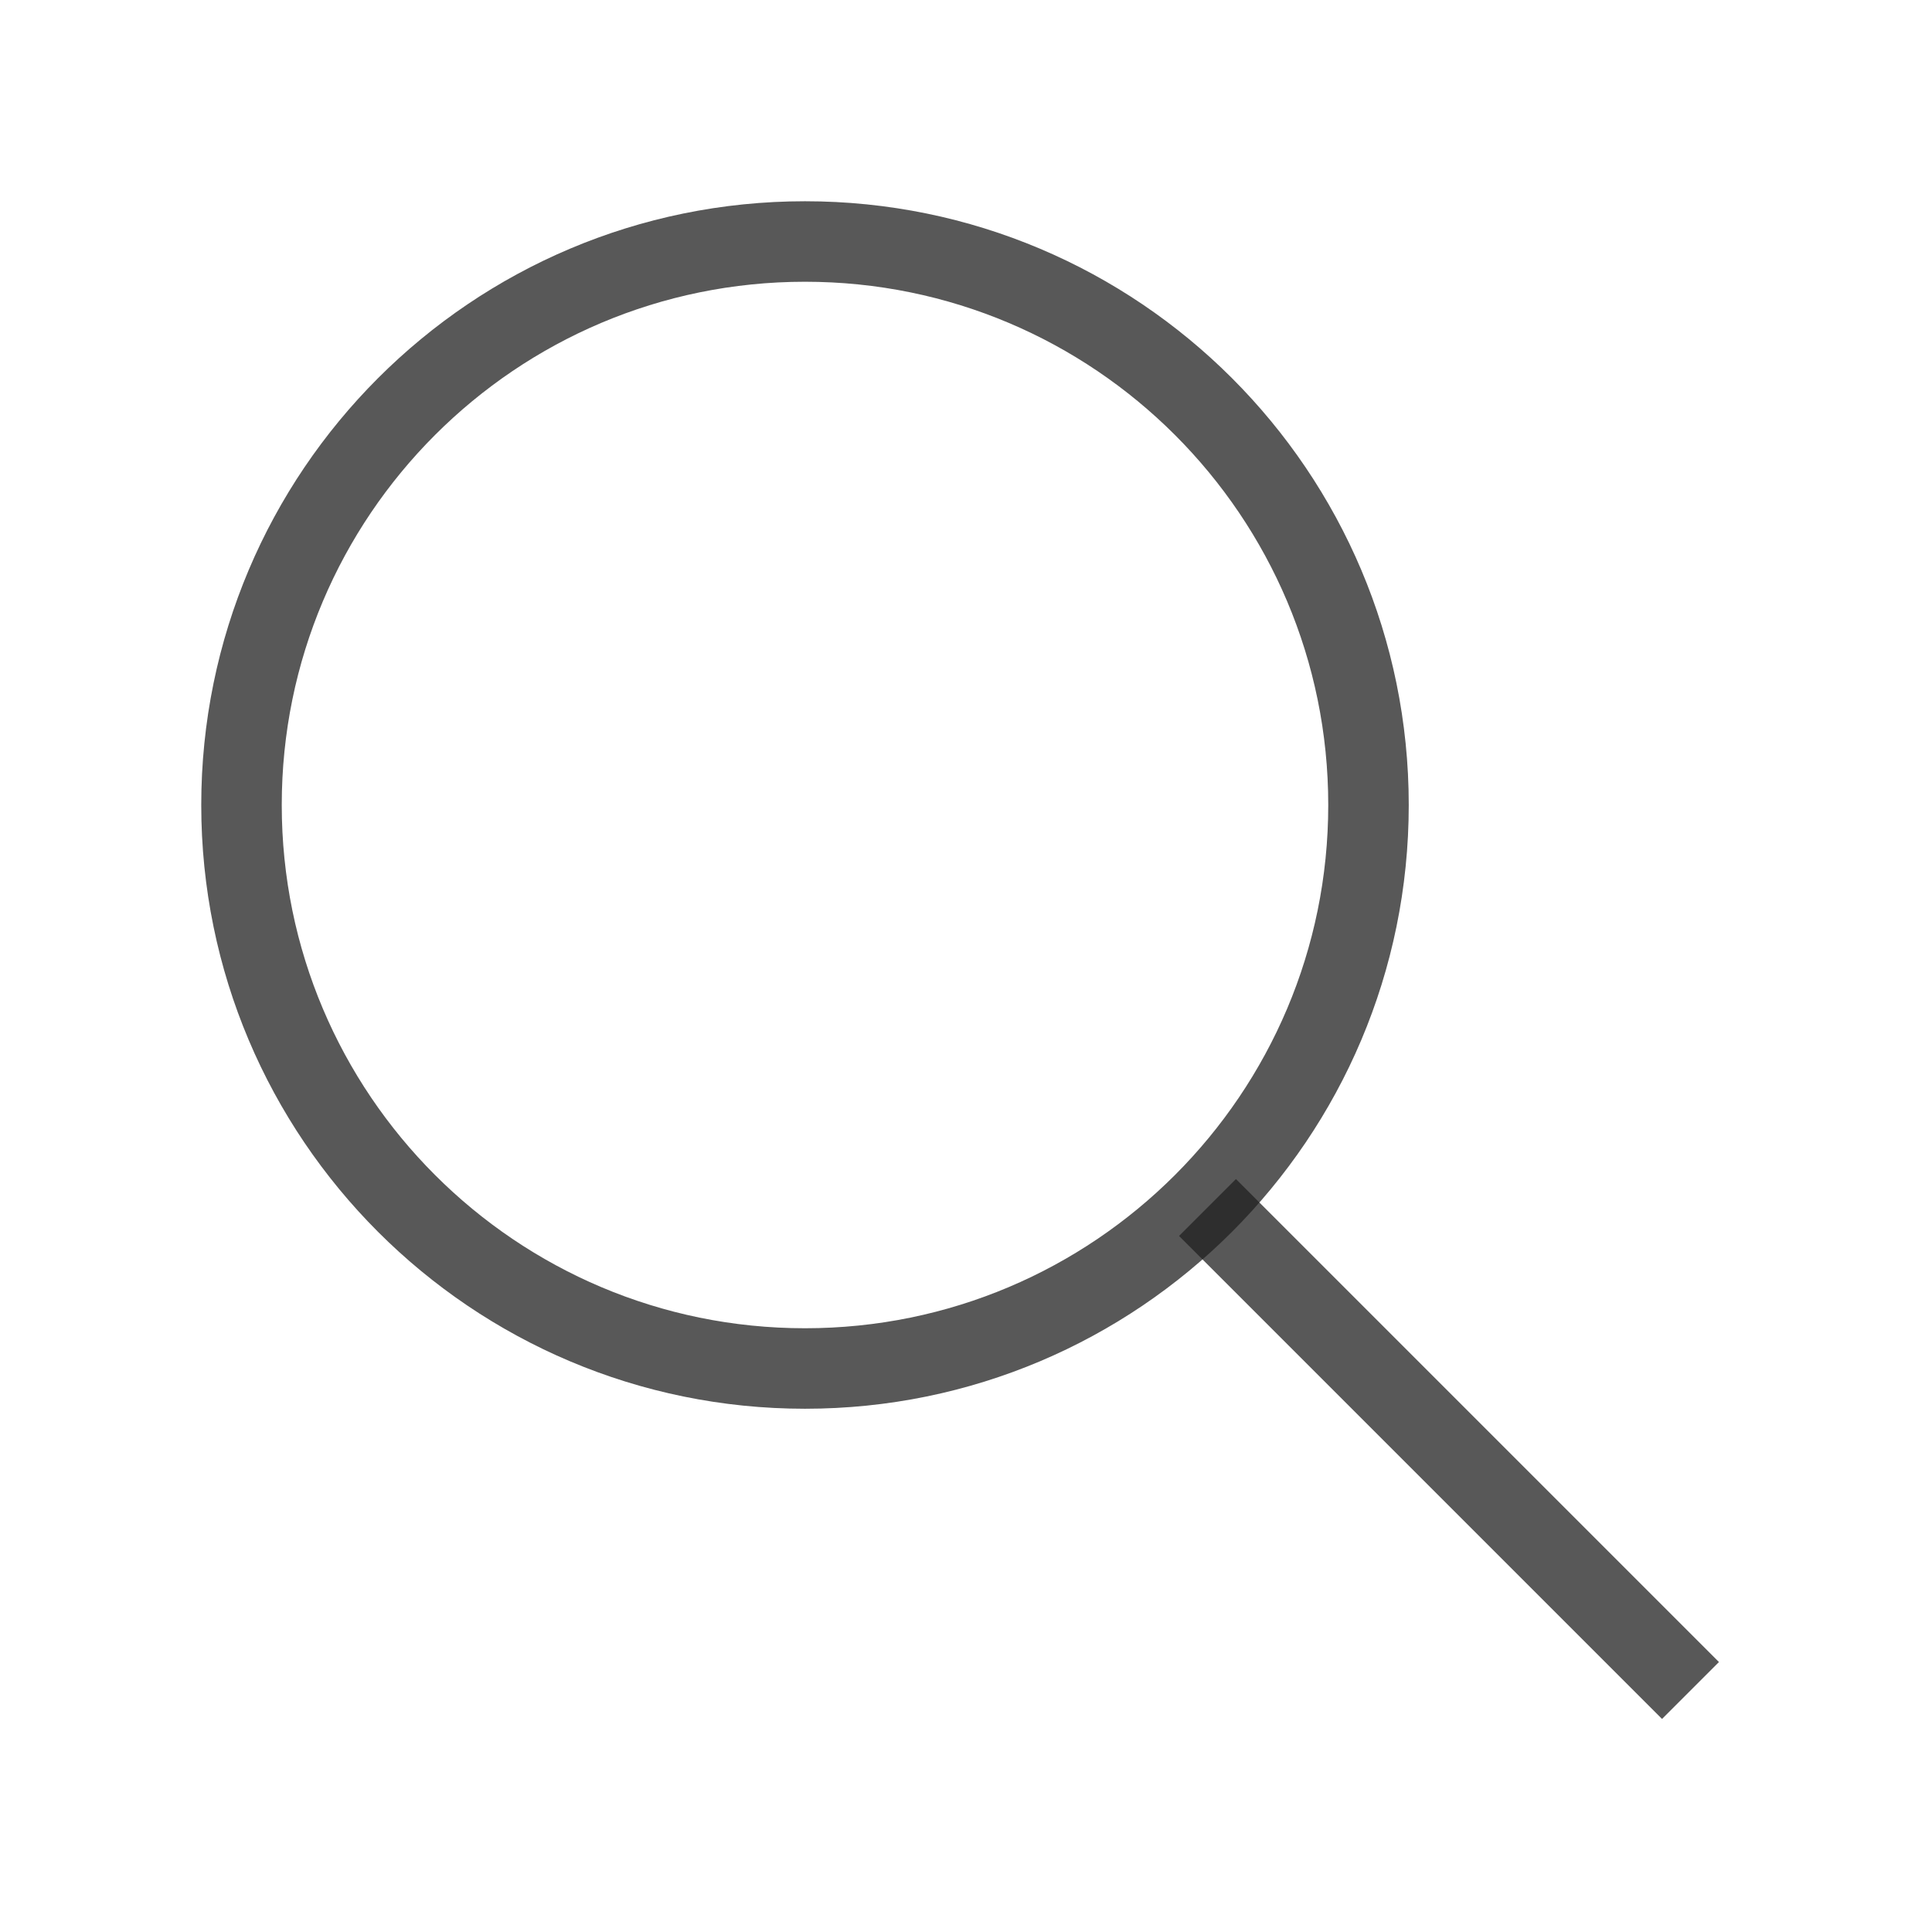
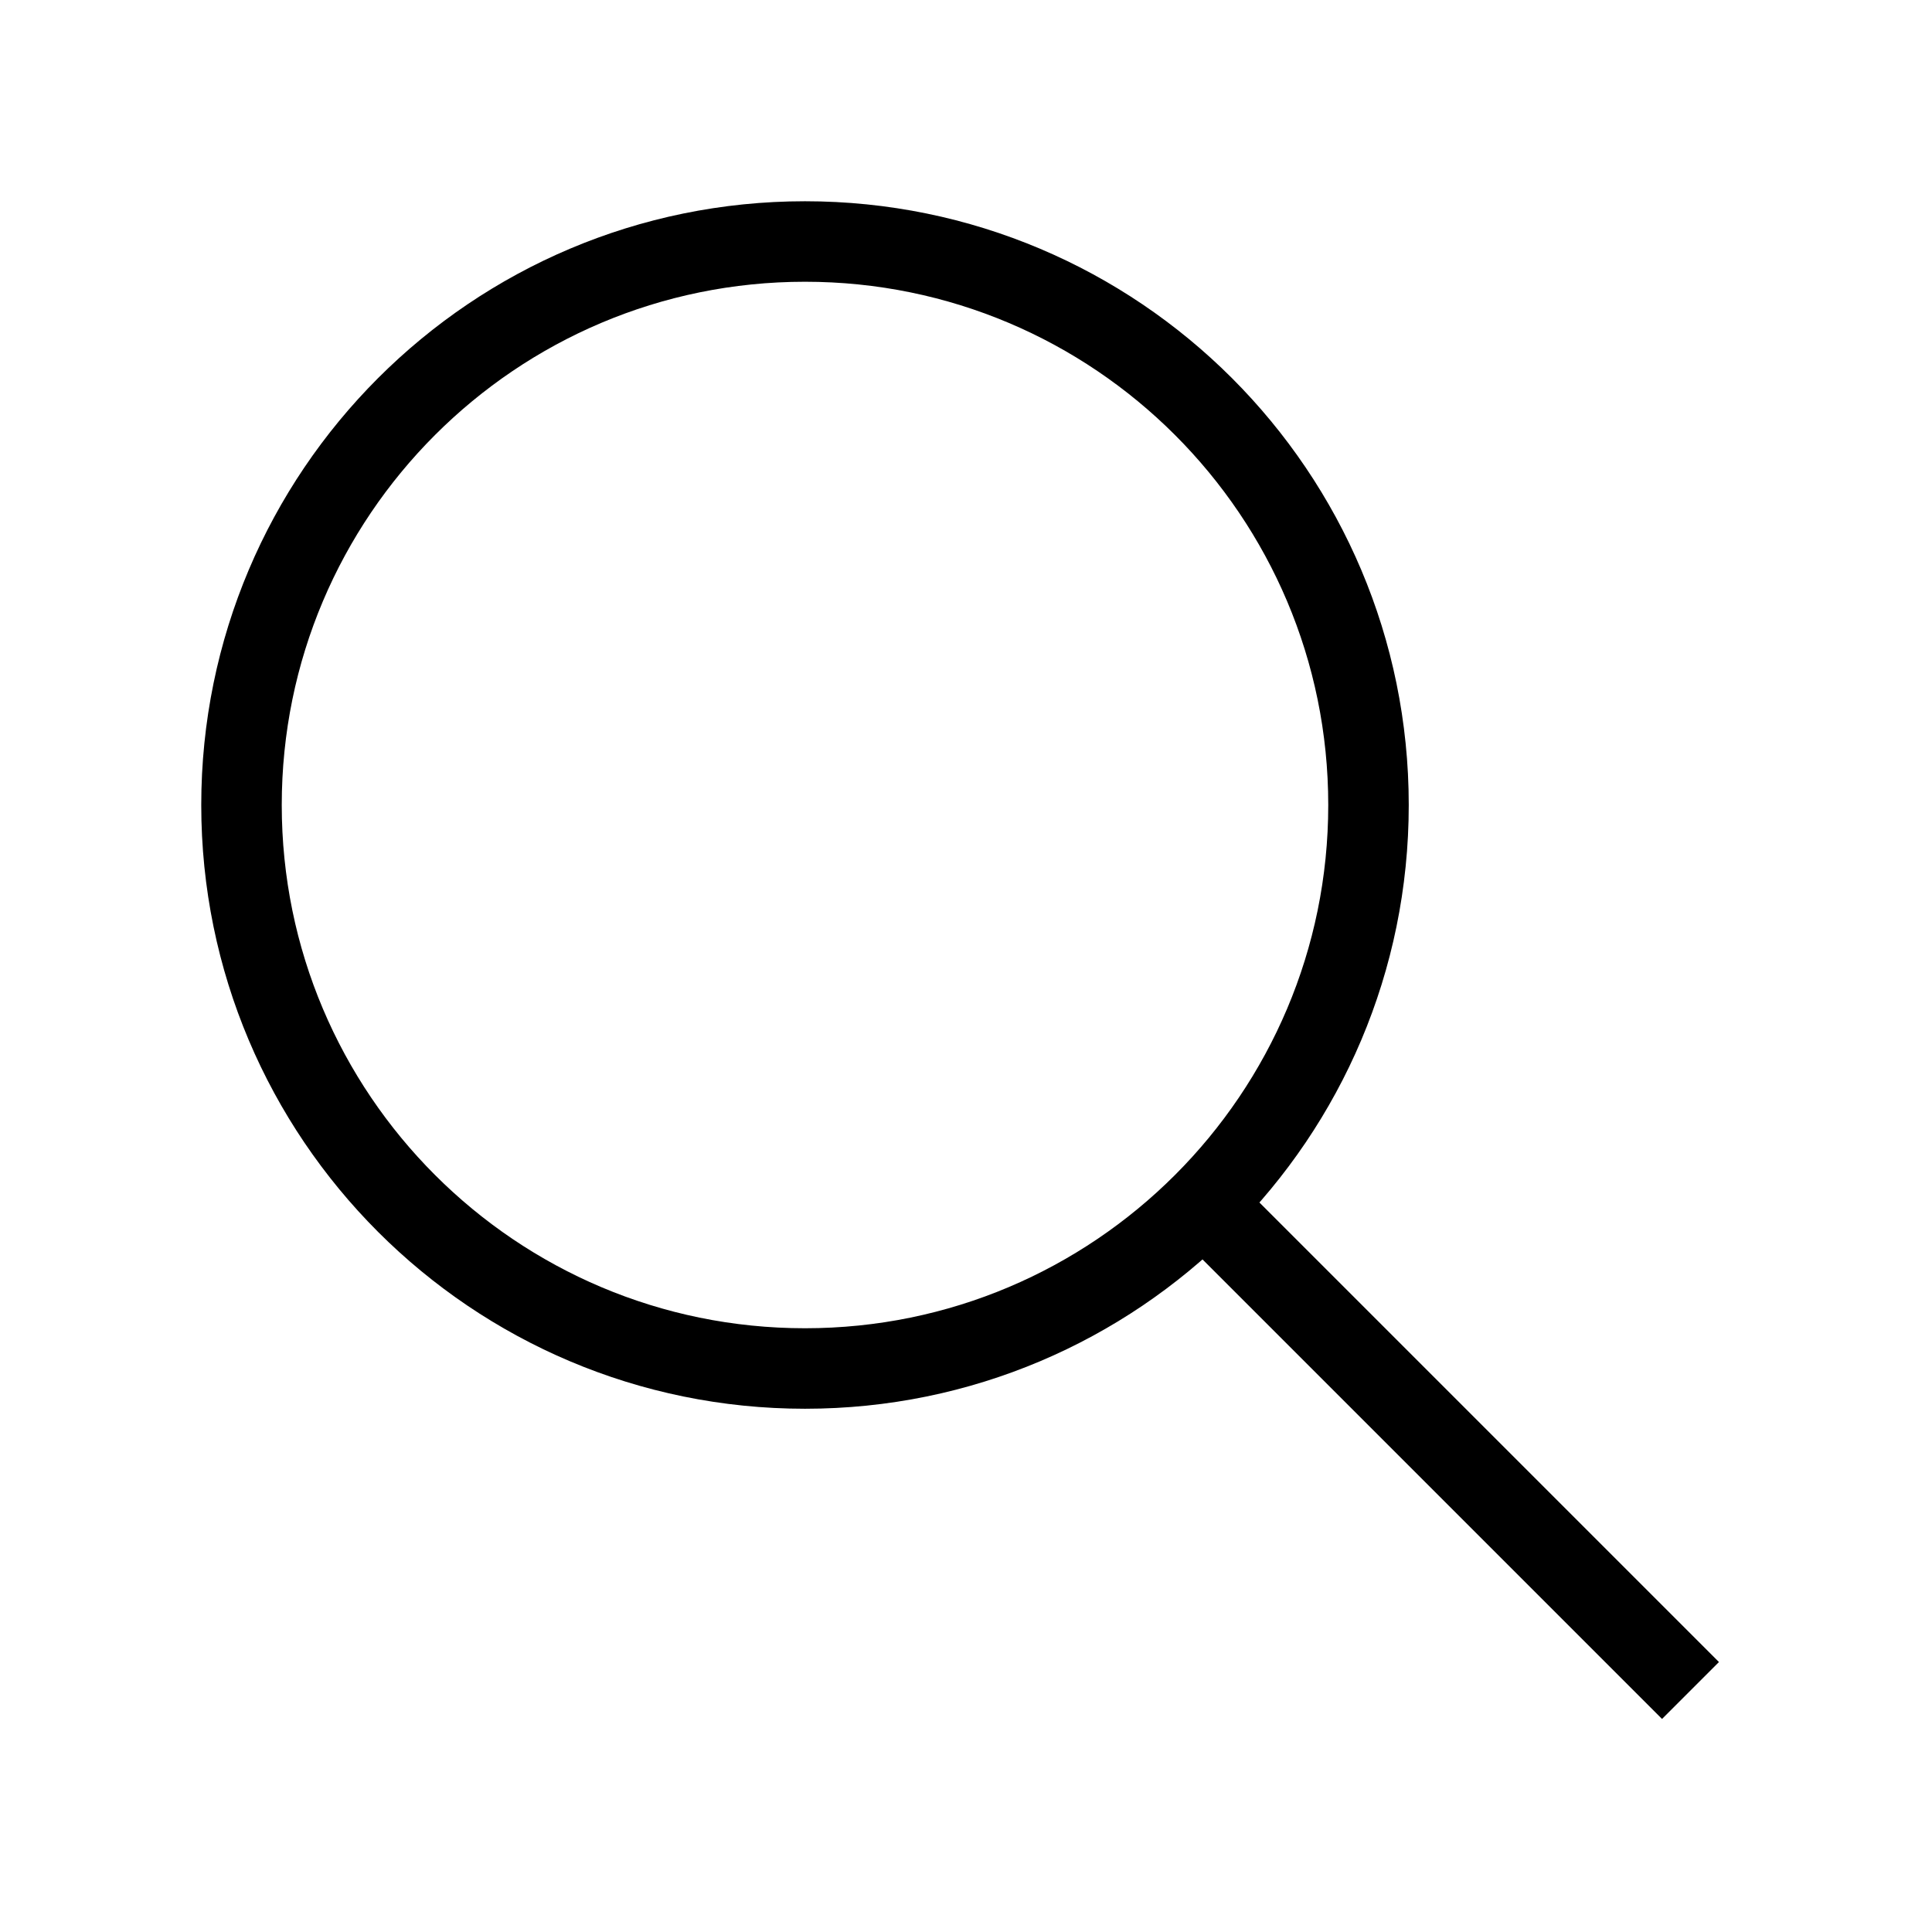
- <svg xmlns="http://www.w3.org/2000/svg" className="icon icon-tabler icon-tabler-search" width="1.3rem" height="1.3rem" viewBox="0 0 24 24" strokeWidth="2" stroke="#212121bf" fill="none" strokeLinecap="round" strokeLinejoin="round">
+ <svg xmlns="http://www.w3.org/2000/svg" className="icon icon-tabler icon-tabler-search" width="1.3rem" height="1.3rem" viewBox="0 0 24 24" strokeWidth="1.5" stroke="#000" fill="none" strokeLinecap="round" strokeLinejoin="round">
  <path stroke="none" d="M0 0h24v24H0z" fill="none" />
  <circle cx="10" cy="10" r="7" />
  <line x1="21" y1="21" x2="15" y2="15" />
</svg>
